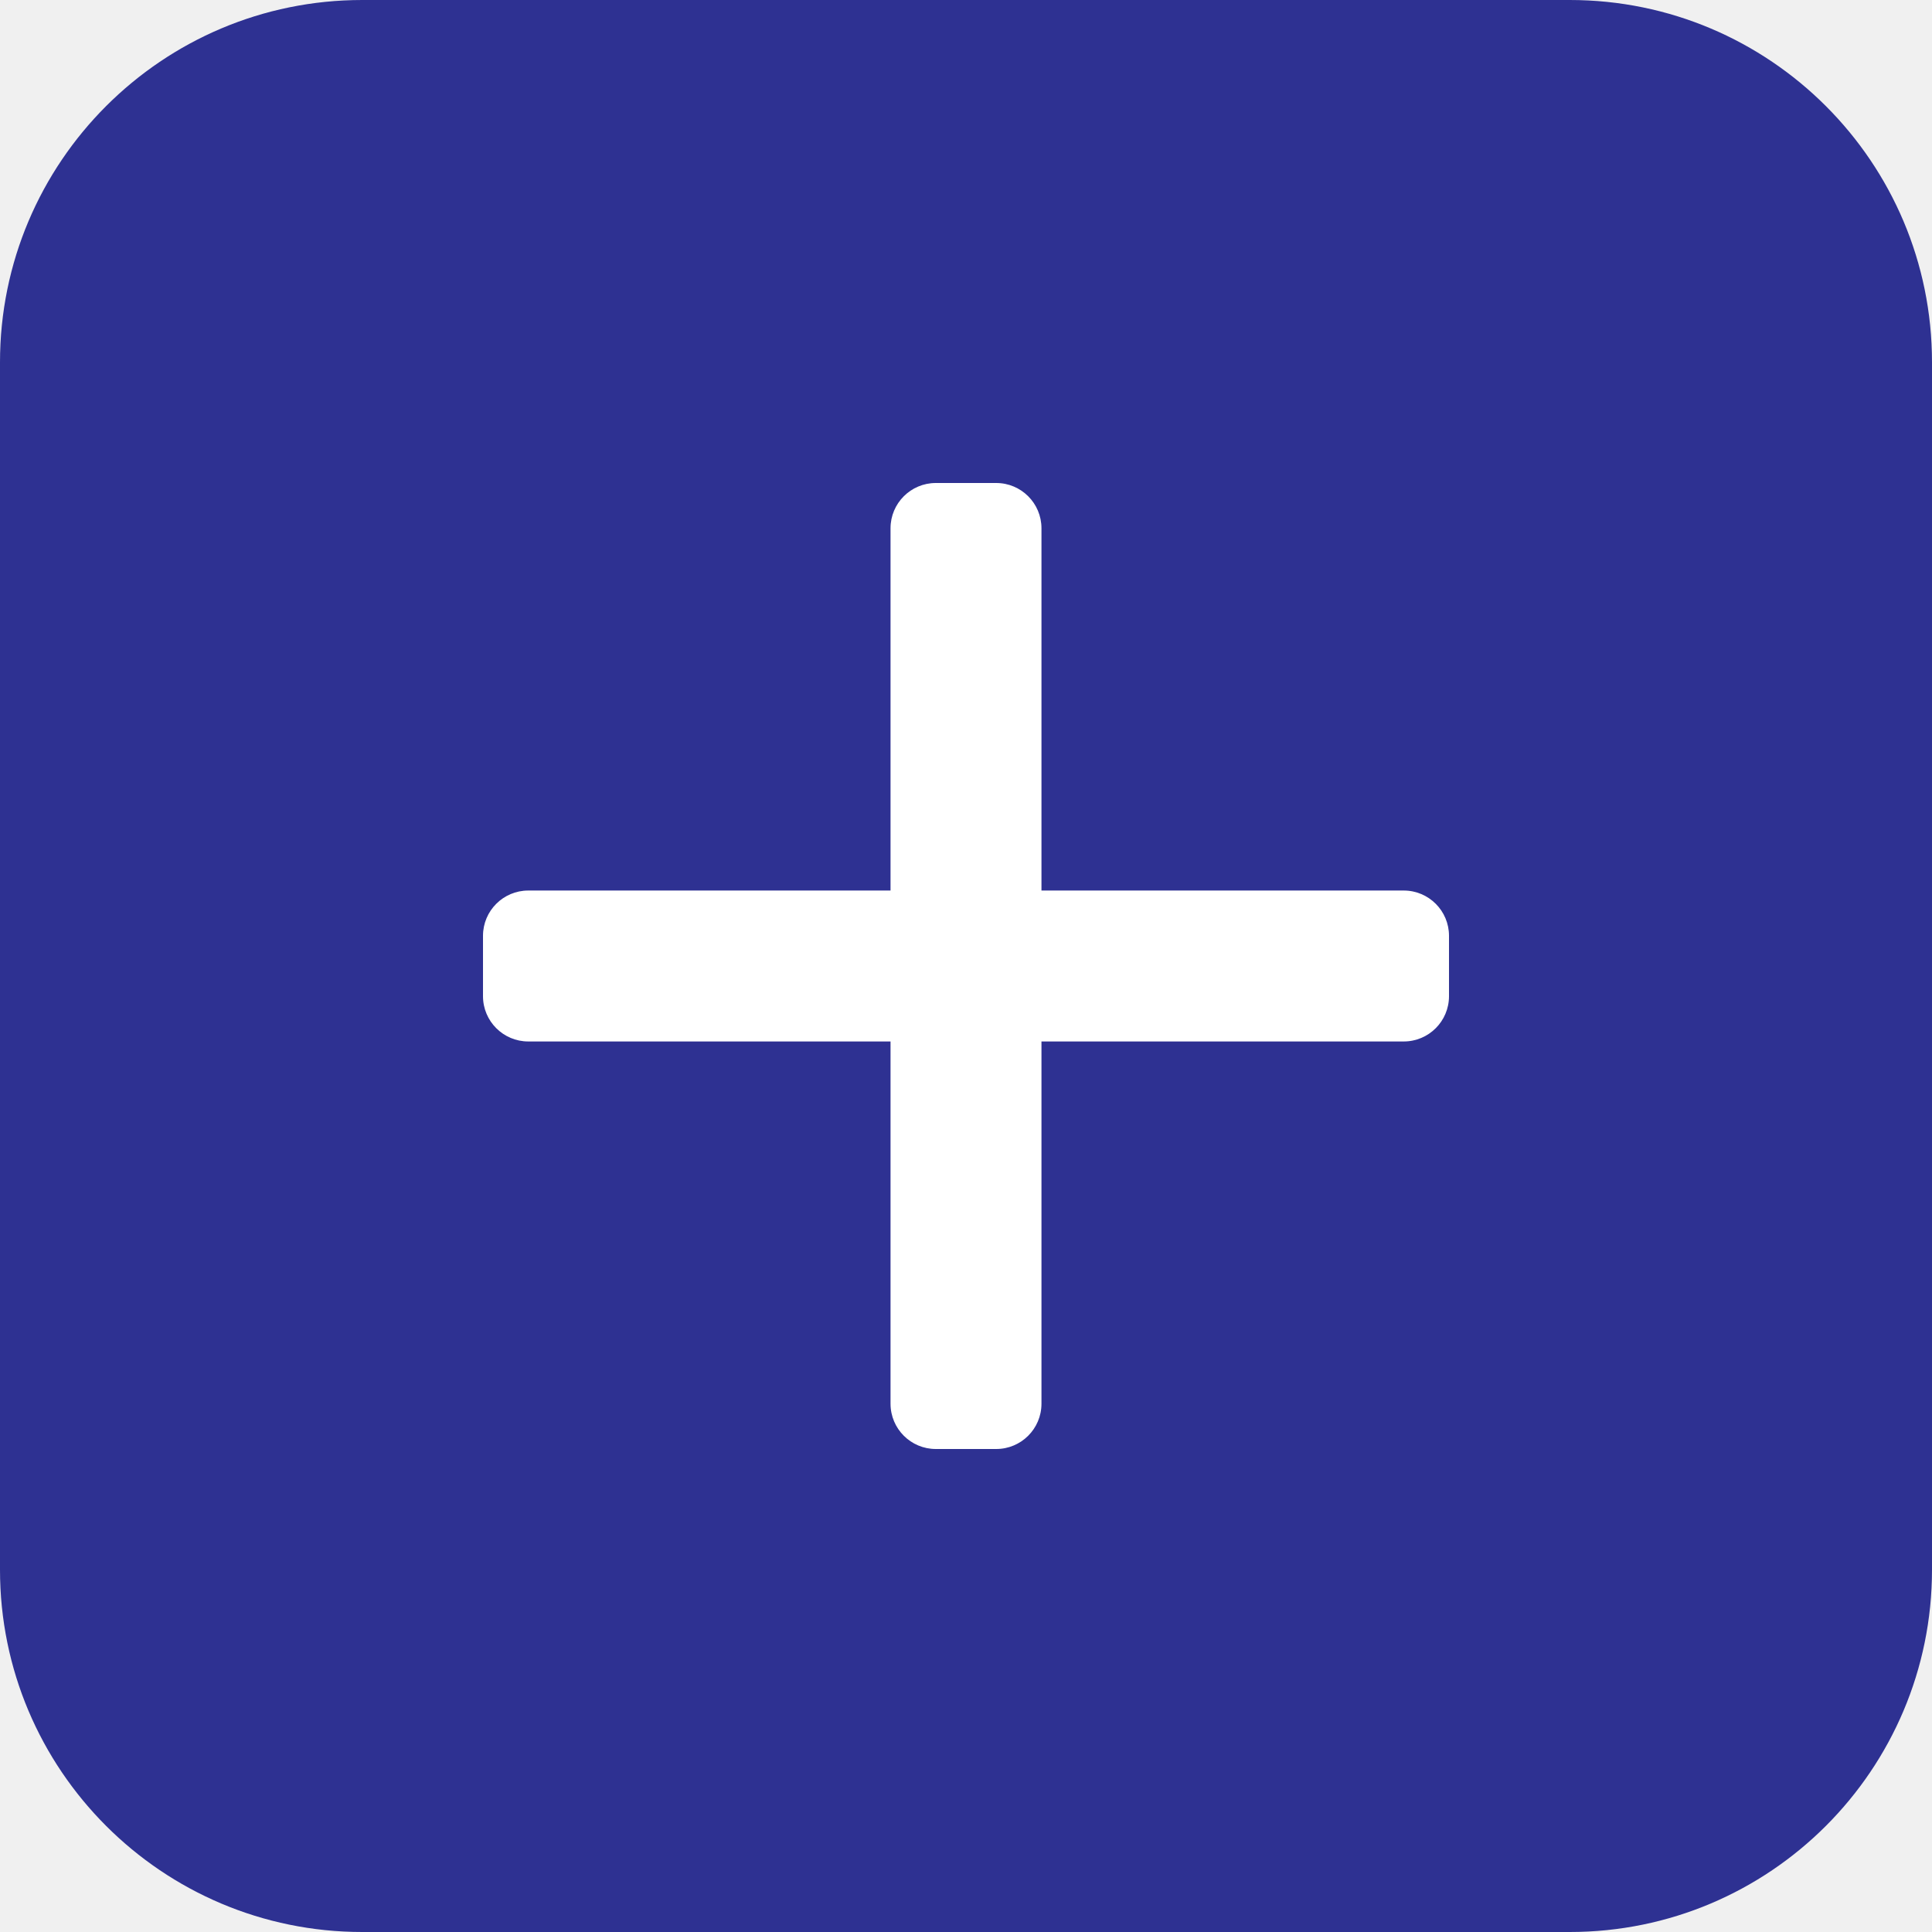
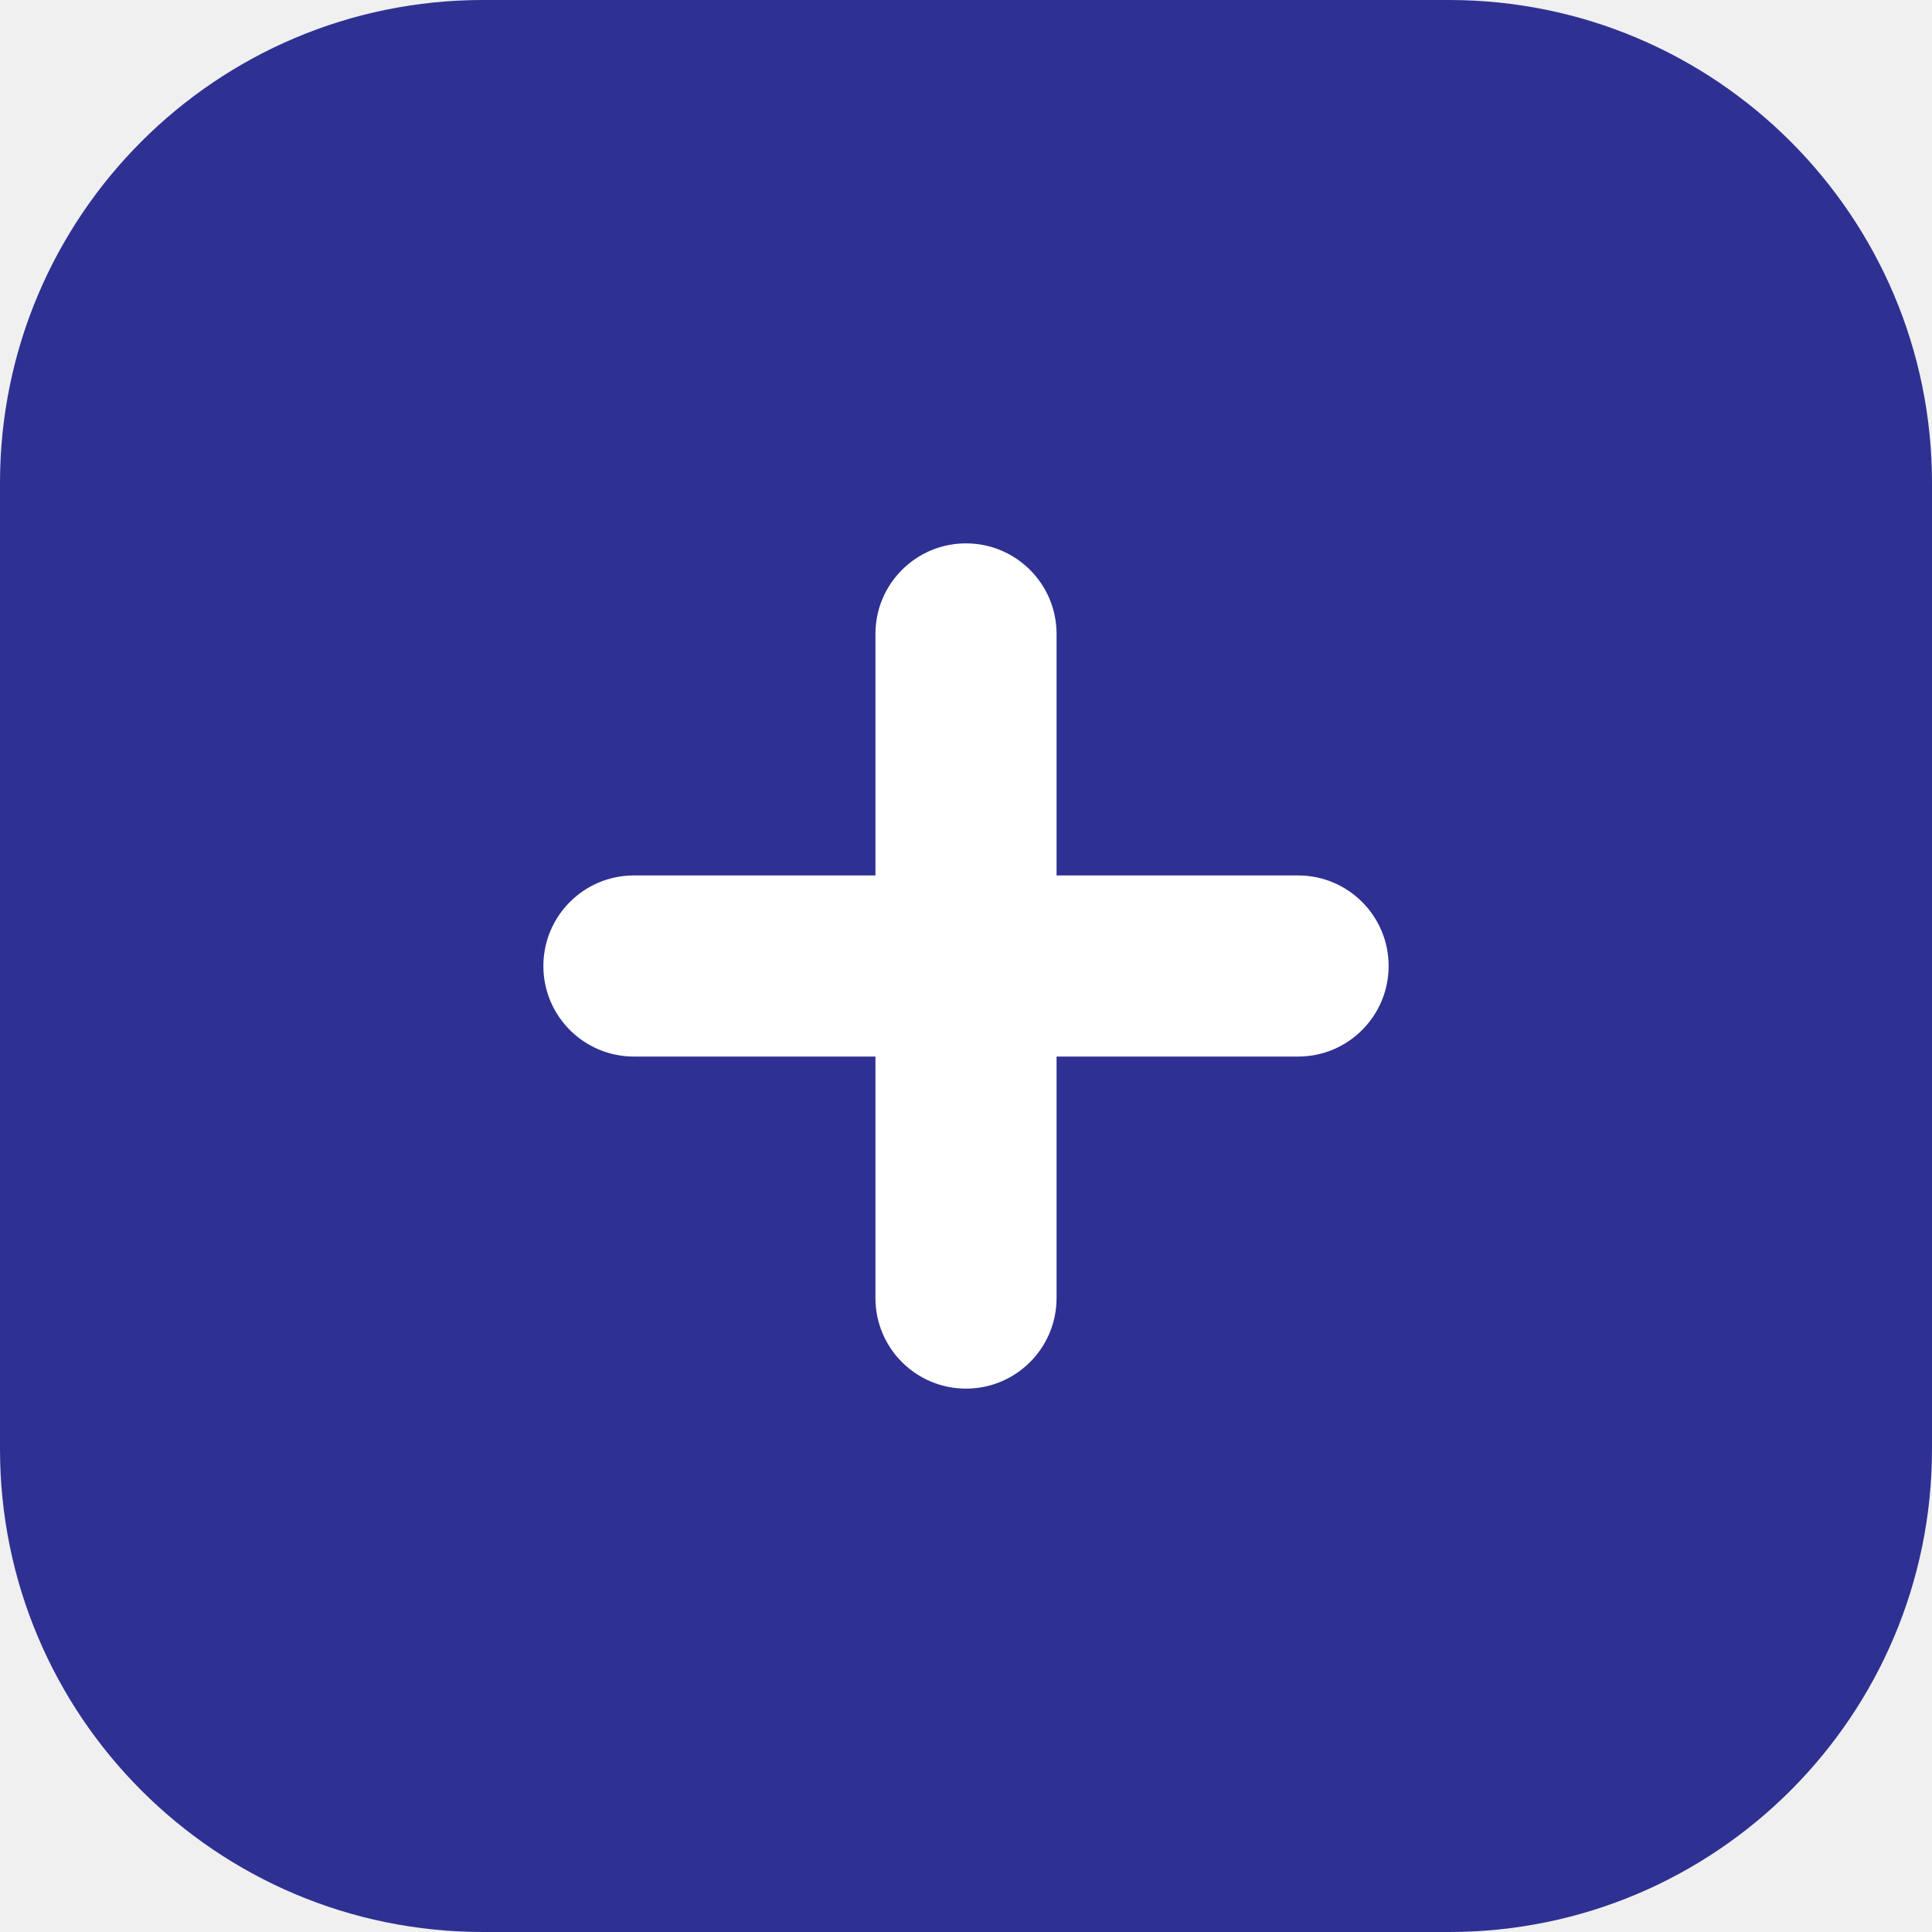
<svg xmlns="http://www.w3.org/2000/svg" width="512" height="512" viewBox="0 0 512 512" role="img" aria-label="NBOS Task">
-   <rect width="512" height="512" rx="96" fill="#2e3192" />
-   <rect x="236" y="128" width="40" height="256" rx="12" fill="#ffffff" />
-   <rect x="128" y="236" width="256" height="40" rx="12" fill="#ffffff" />
+   <rect width="512" height="512" rx="128" fill="#2e3192" />
+   <rect x="232" y="144" width="48" height="224" rx="24" fill="#ffffff" />
+   <rect x="144" y="232" width="224" height="48" rx="24" fill="#ffffff" />
</svg>
